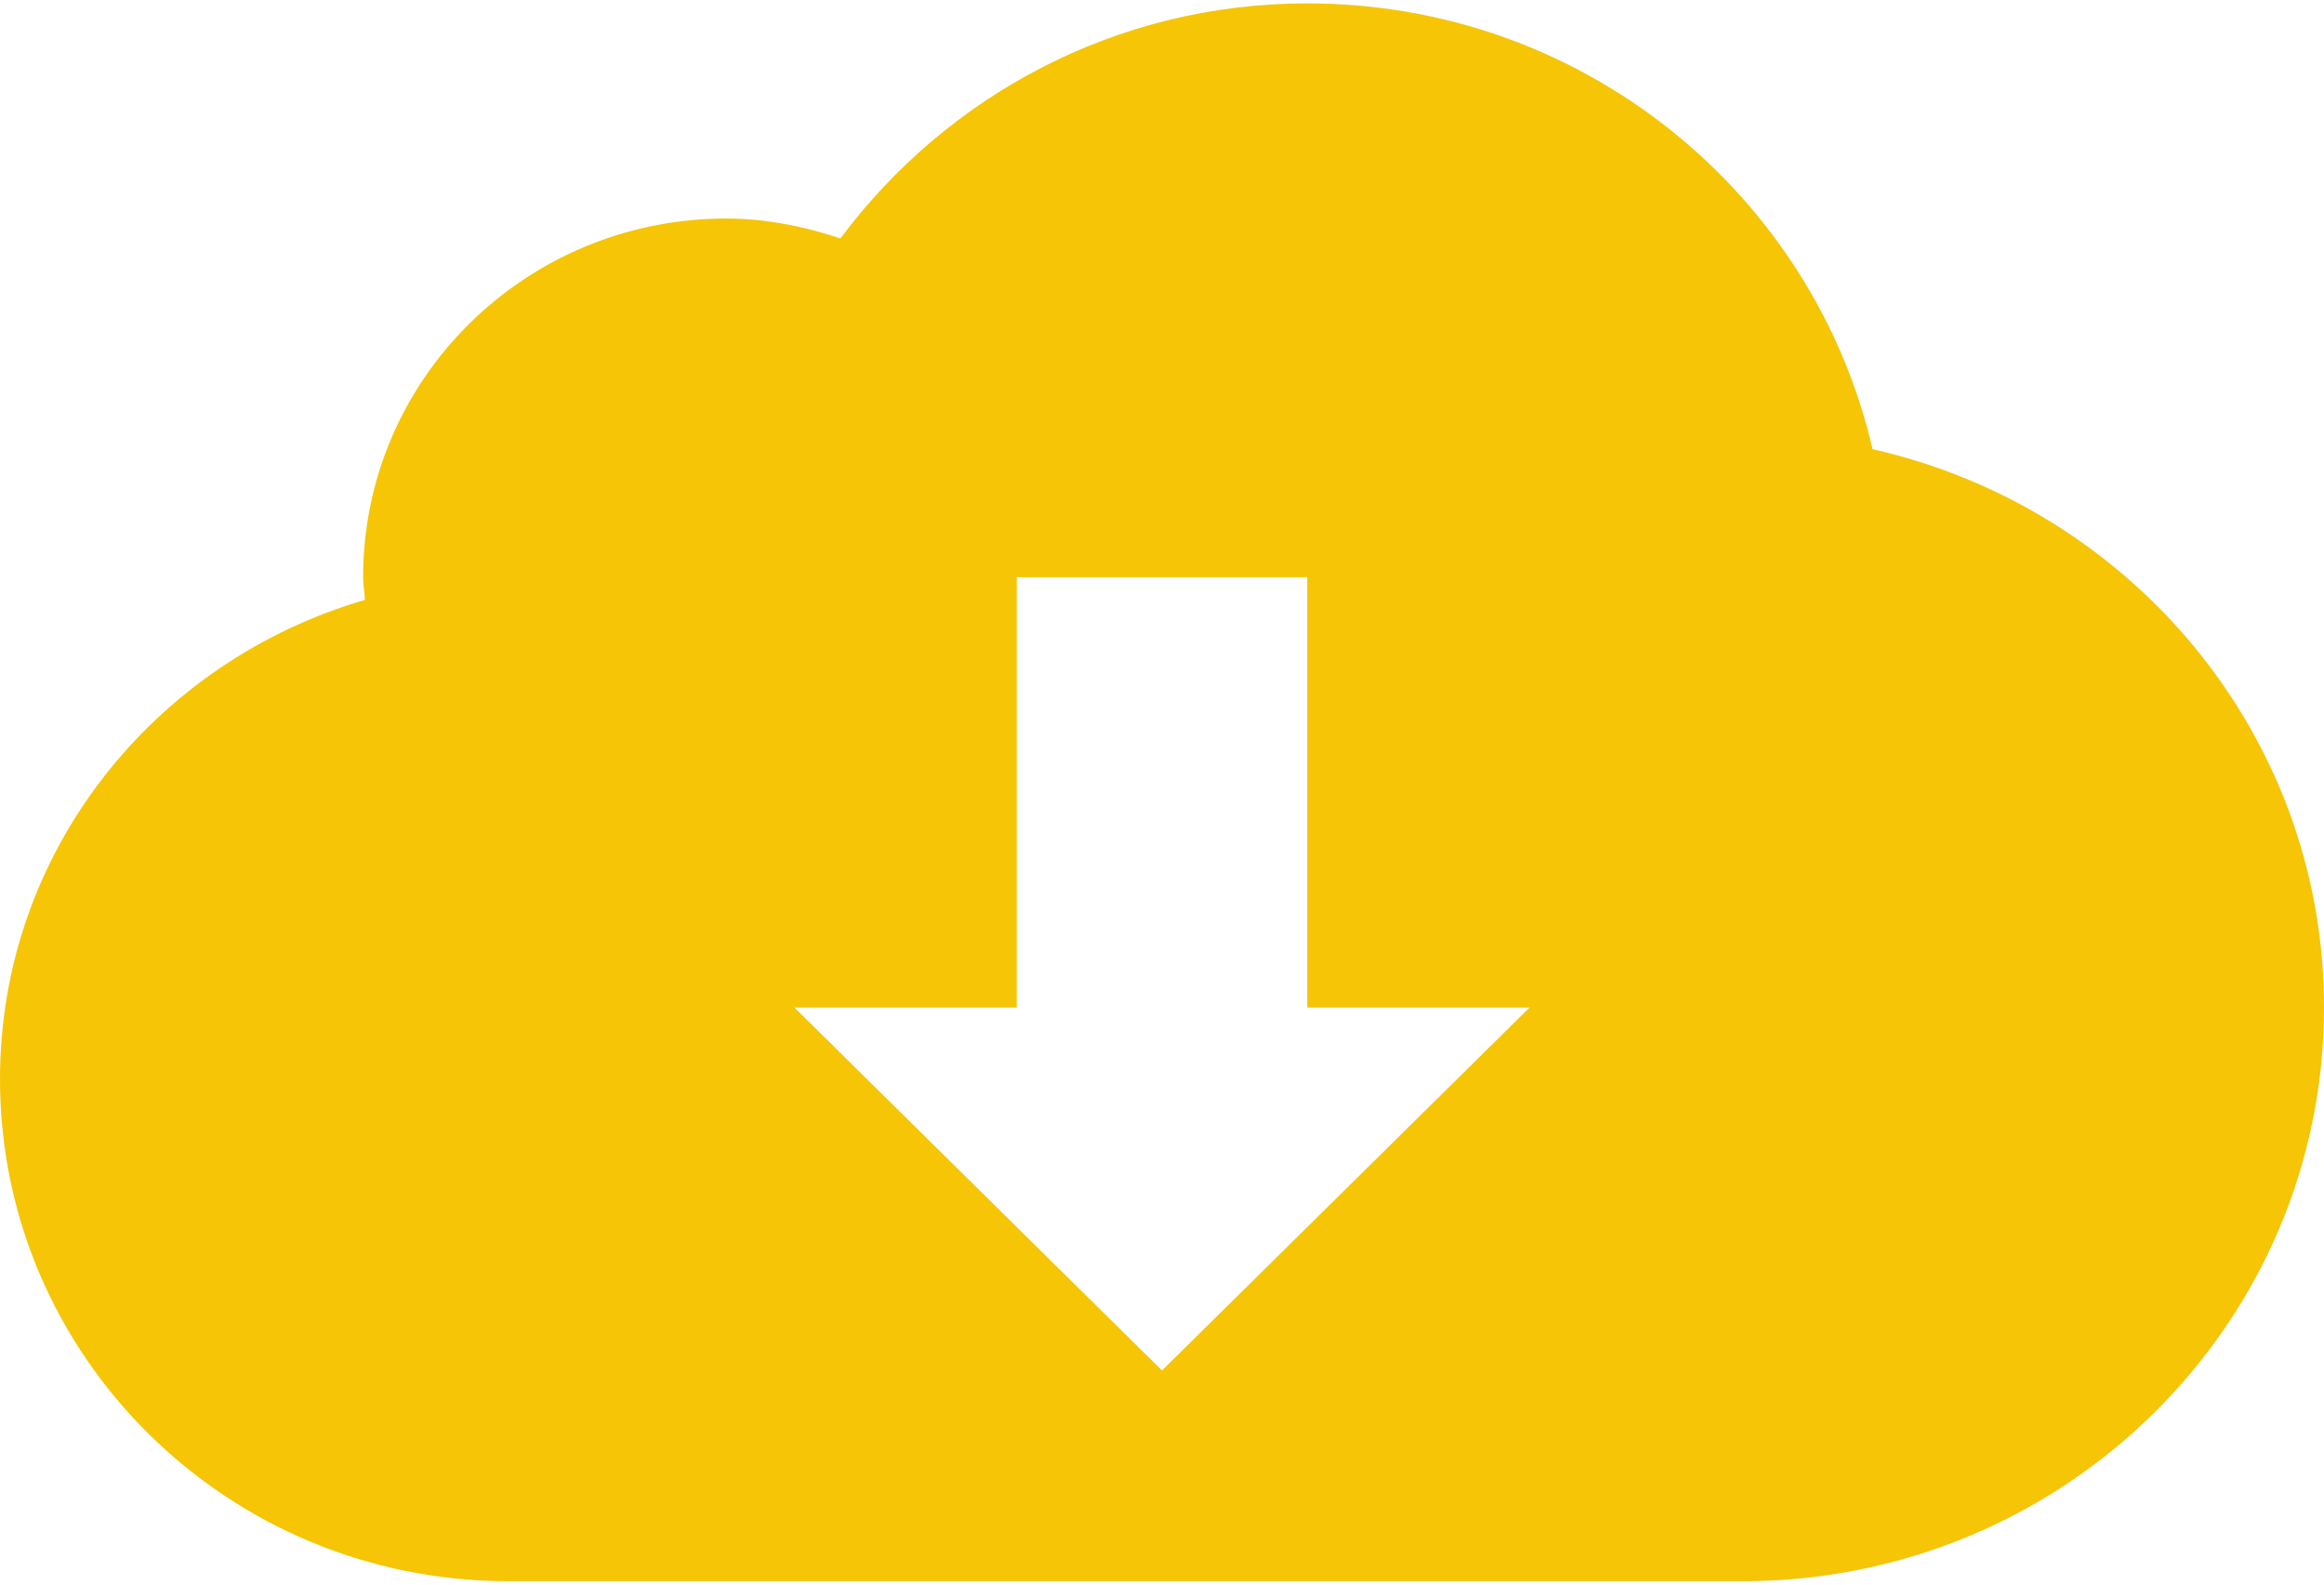
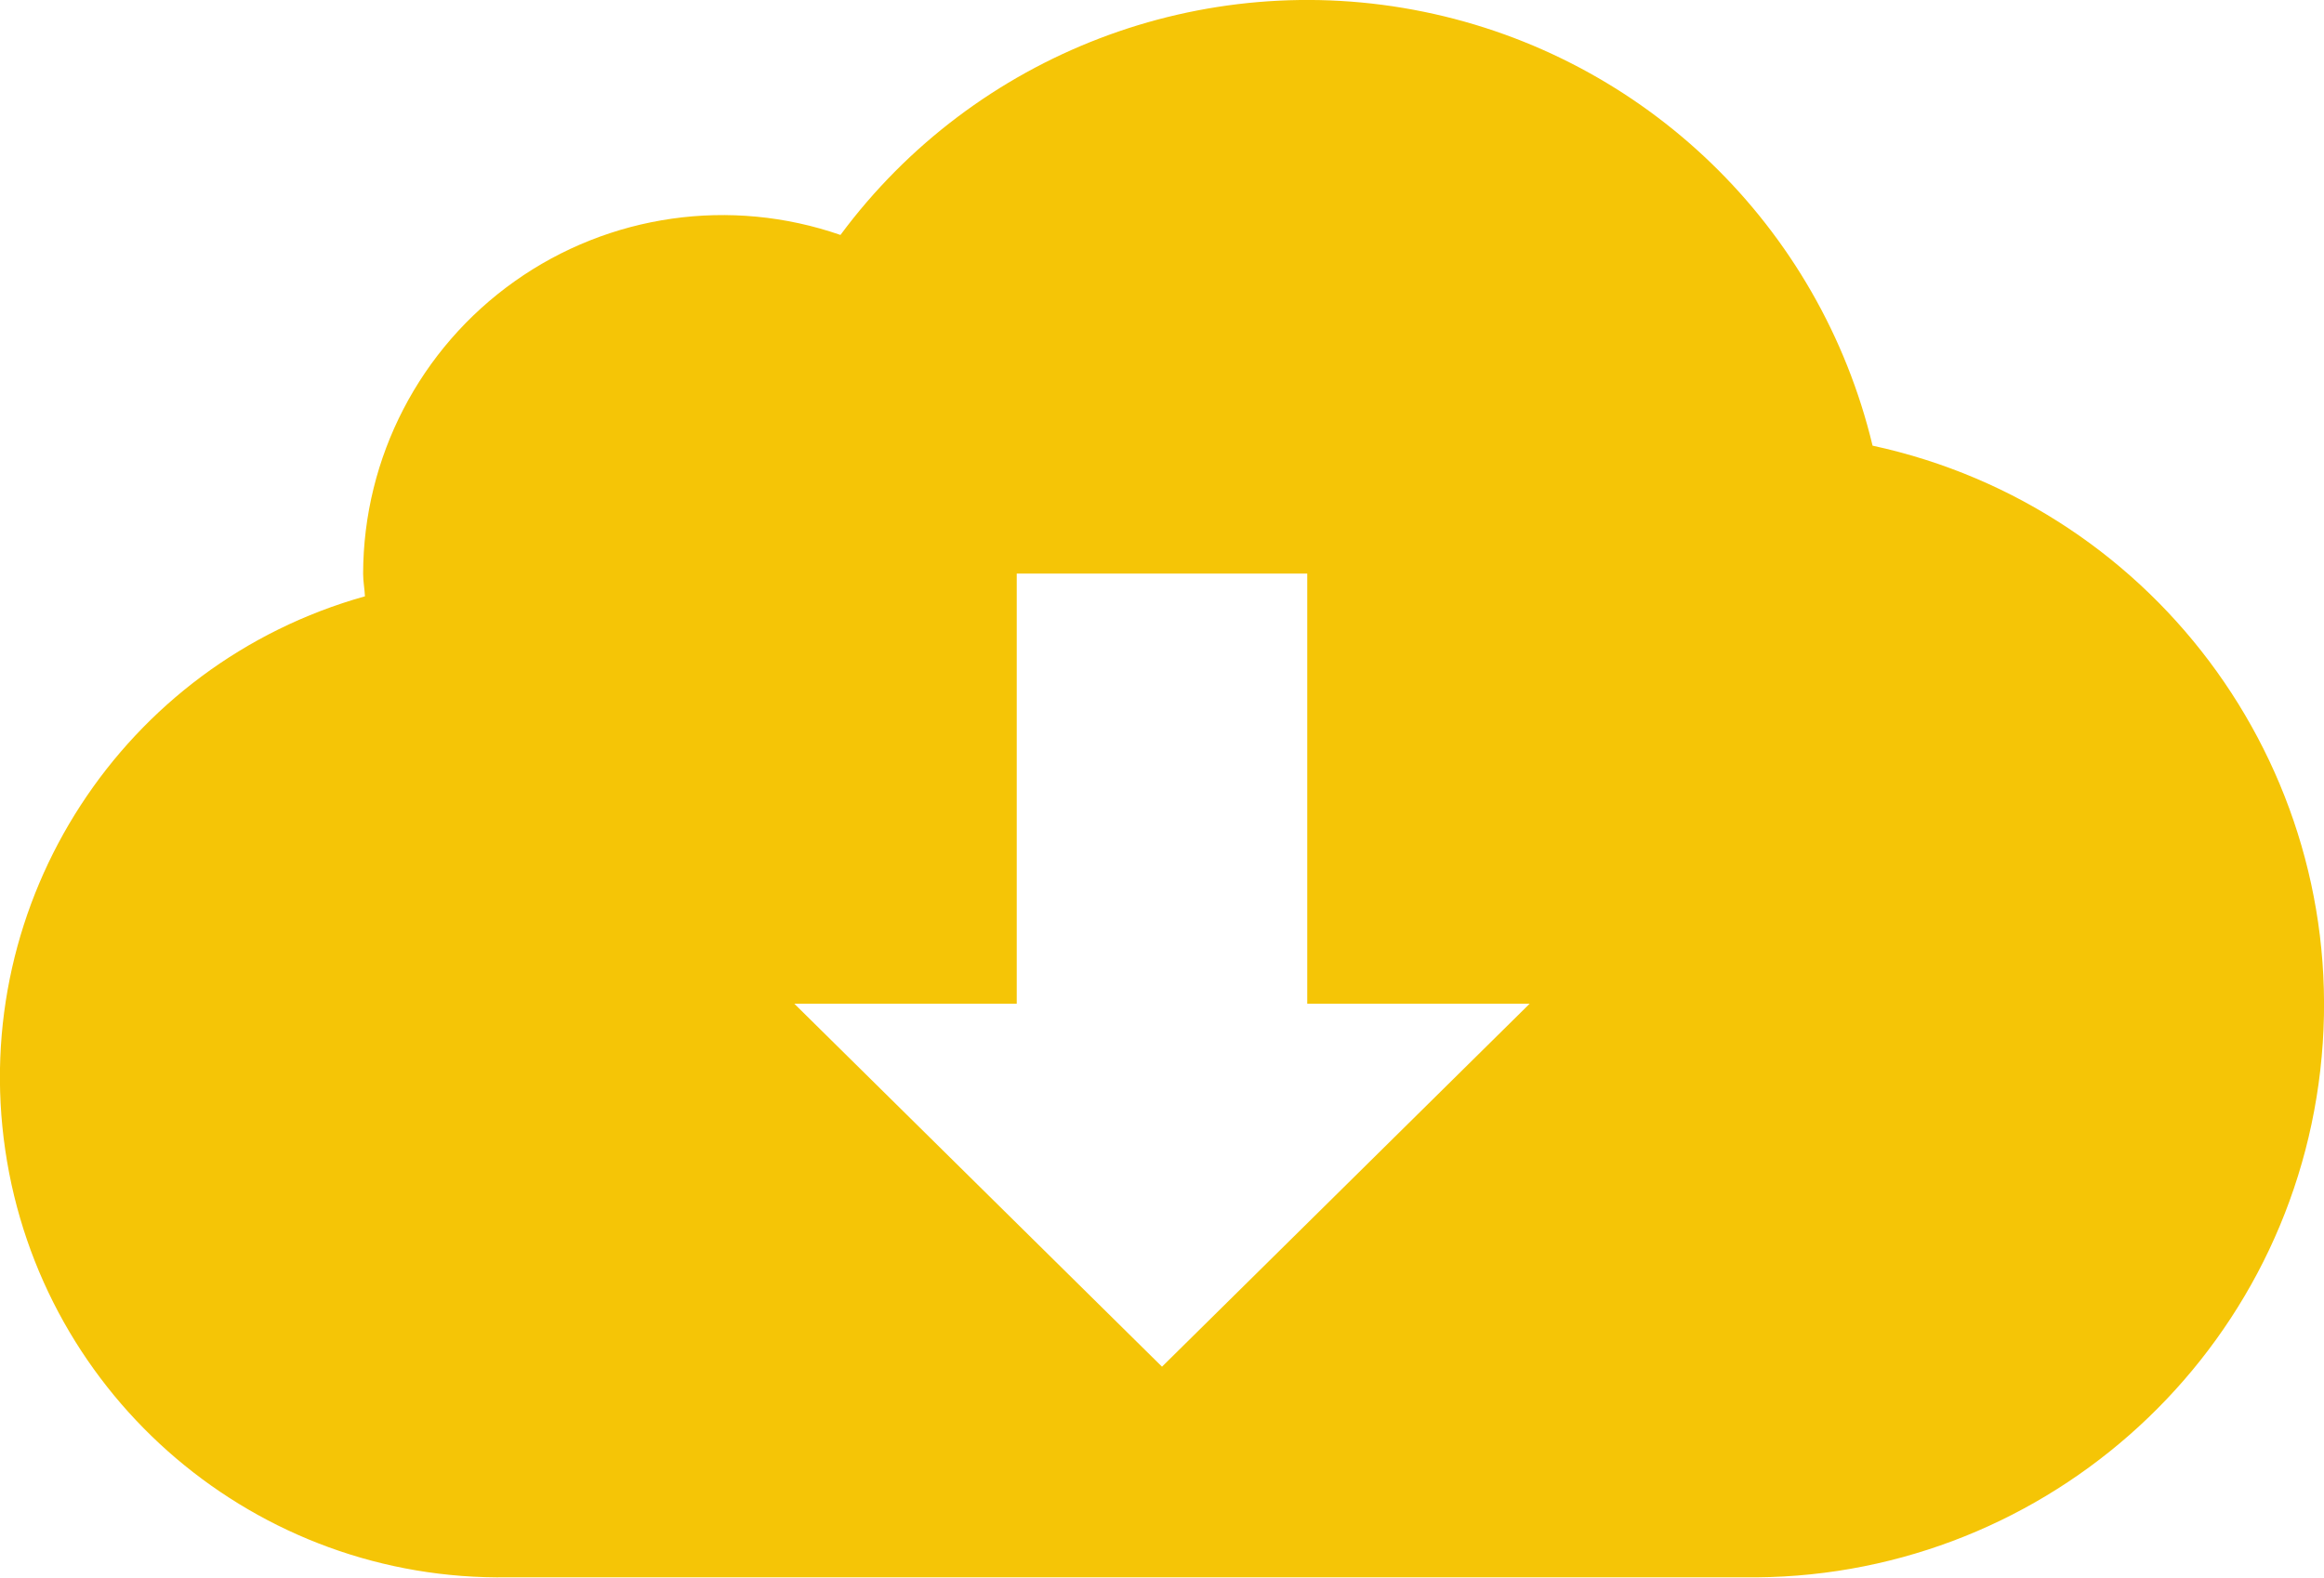
- <svg xmlns="http://www.w3.org/2000/svg" width="110" height="75" viewBox="0 0.161 110 74.679" fill="#f5c506">
-   <svg width="110" height="75" viewBox="2 2 109 74">
-     <path paint-order="stroke fill markers" fill-rule="evenodd" d="M83.75 76H25.844C12.675 76 2 65.458 2 52.454c0-10.68 7.247-19.596 17.117-22.478-.018-.36-.086-.701-.086-1.067 0-9.289 7.625-16.818 17.031-16.818 1.884 0 3.664.374 5.357.931C46.38 6.37 54.304 2 63.312 2c12.954 0 23.746 8.945 26.515 20.908C101.941 25.643 111 36.3 111 49.09 111 63.952 98.8 76 83.75 76zM63.312 49.09V28.91H49.687v20.182H39.256L56.5 66.119l17.244-17.028H63.312z" />
-   </svg>
+ <svg xmlns="http://www.w3.org/2000/svg" width="109" height="74" viewBox="0 0 109 74">
+   <path id="Shape_2" data-name="Shape 2" d="M334.75,701H276.844a23.449,23.449,0,0,1-6.727-46.024c-.018-.36-.086-.7-.086-1.067a16.859,16.859,0,0,1,22.388-15.886,27.261,27.261,0,0,1,48.408,9.885A26.851,26.851,0,0,1,334.75,701Zm-20.438-26.909V653.909H300.687v20.182H290.256L307.5,691.119l17.244-17.029Z" transform="translate(-253 -627)" fill="#f5c506" />
</svg>
